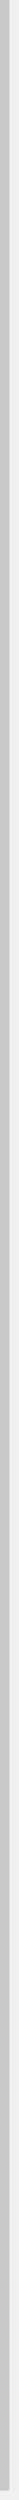
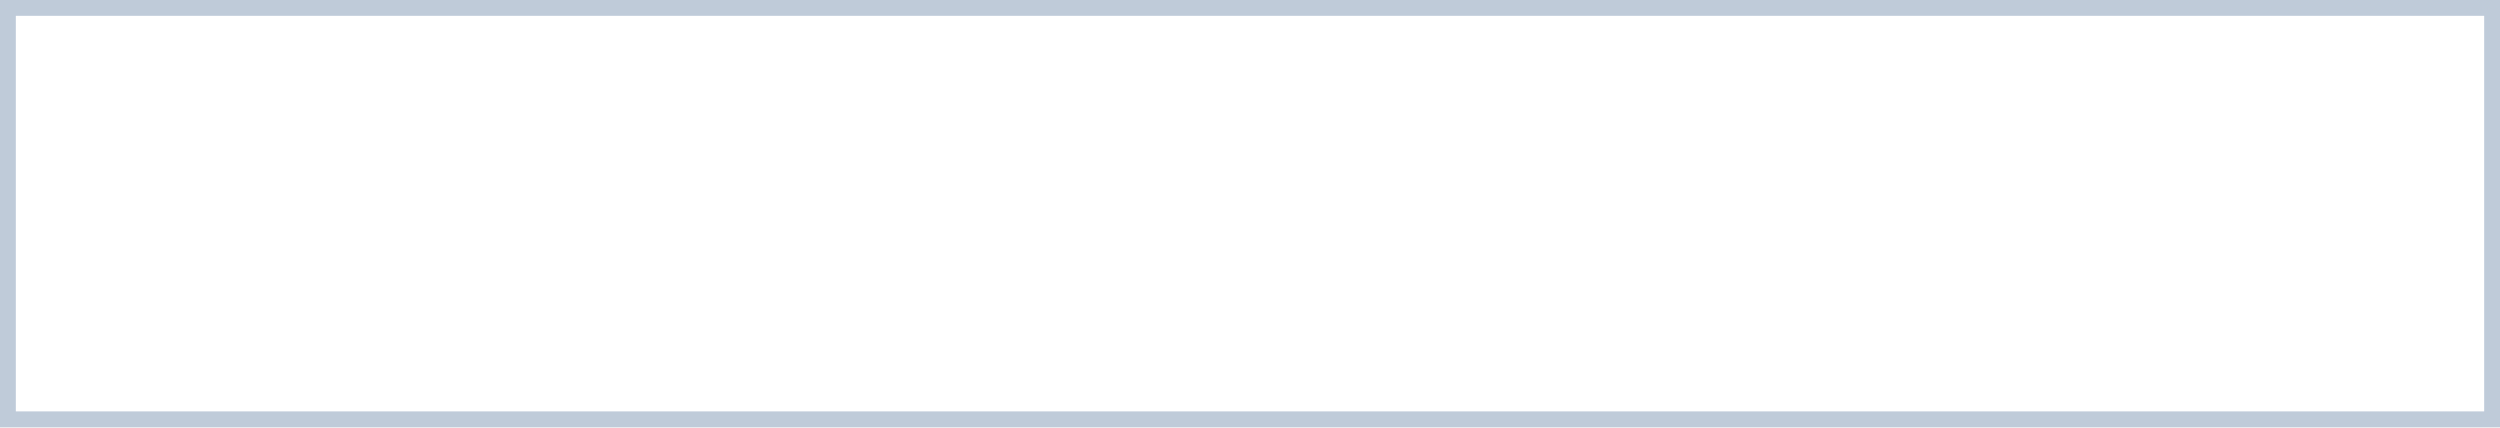
- <svg xmlns="http://www.w3.org/2000/svg" version="1.1" width="2px" height="267px">
-   <g transform="matrix(1 0 0 1 -3795 -1373 )">
-     <path d="M 3795.5 1373  L 3795.5 1639  " stroke-width="1" stroke="#c9c9c9" fill="none" />
+ <svg xmlns="http://www.w3.org/2000/svg" version="1.1" width="158px" height="27px">
+   <defs>
+     <mask fill="white" id="clip49">
+       <path d="M 0 27  L 0 0  L 158 0  L 158 27  L 82.478 27  L 0 27  Z " fill-rule="evenodd" />
+     </mask>
+   </defs>
+   <g transform="matrix(1 0 0 1 -2667 -181 )">
+     <path d="M 0 27  L 0 0  L 158 0  L 158 27  L 82.478 27  L 0 27  Z " fill-rule="nonzero" fill="#ffffff" stroke="none" transform="matrix(1 0 0 1 2667 181 )" />
+     <path d="M 0 27  L 0 0  L 158 0  L 158 27  L 82.478 27  L 0 27  Z " stroke-width="2" stroke="#bfcbd9" fill="none" transform="matrix(1 0 0 1 2667 181 )" mask="url(#clip49)" />
  </g>
</svg>
